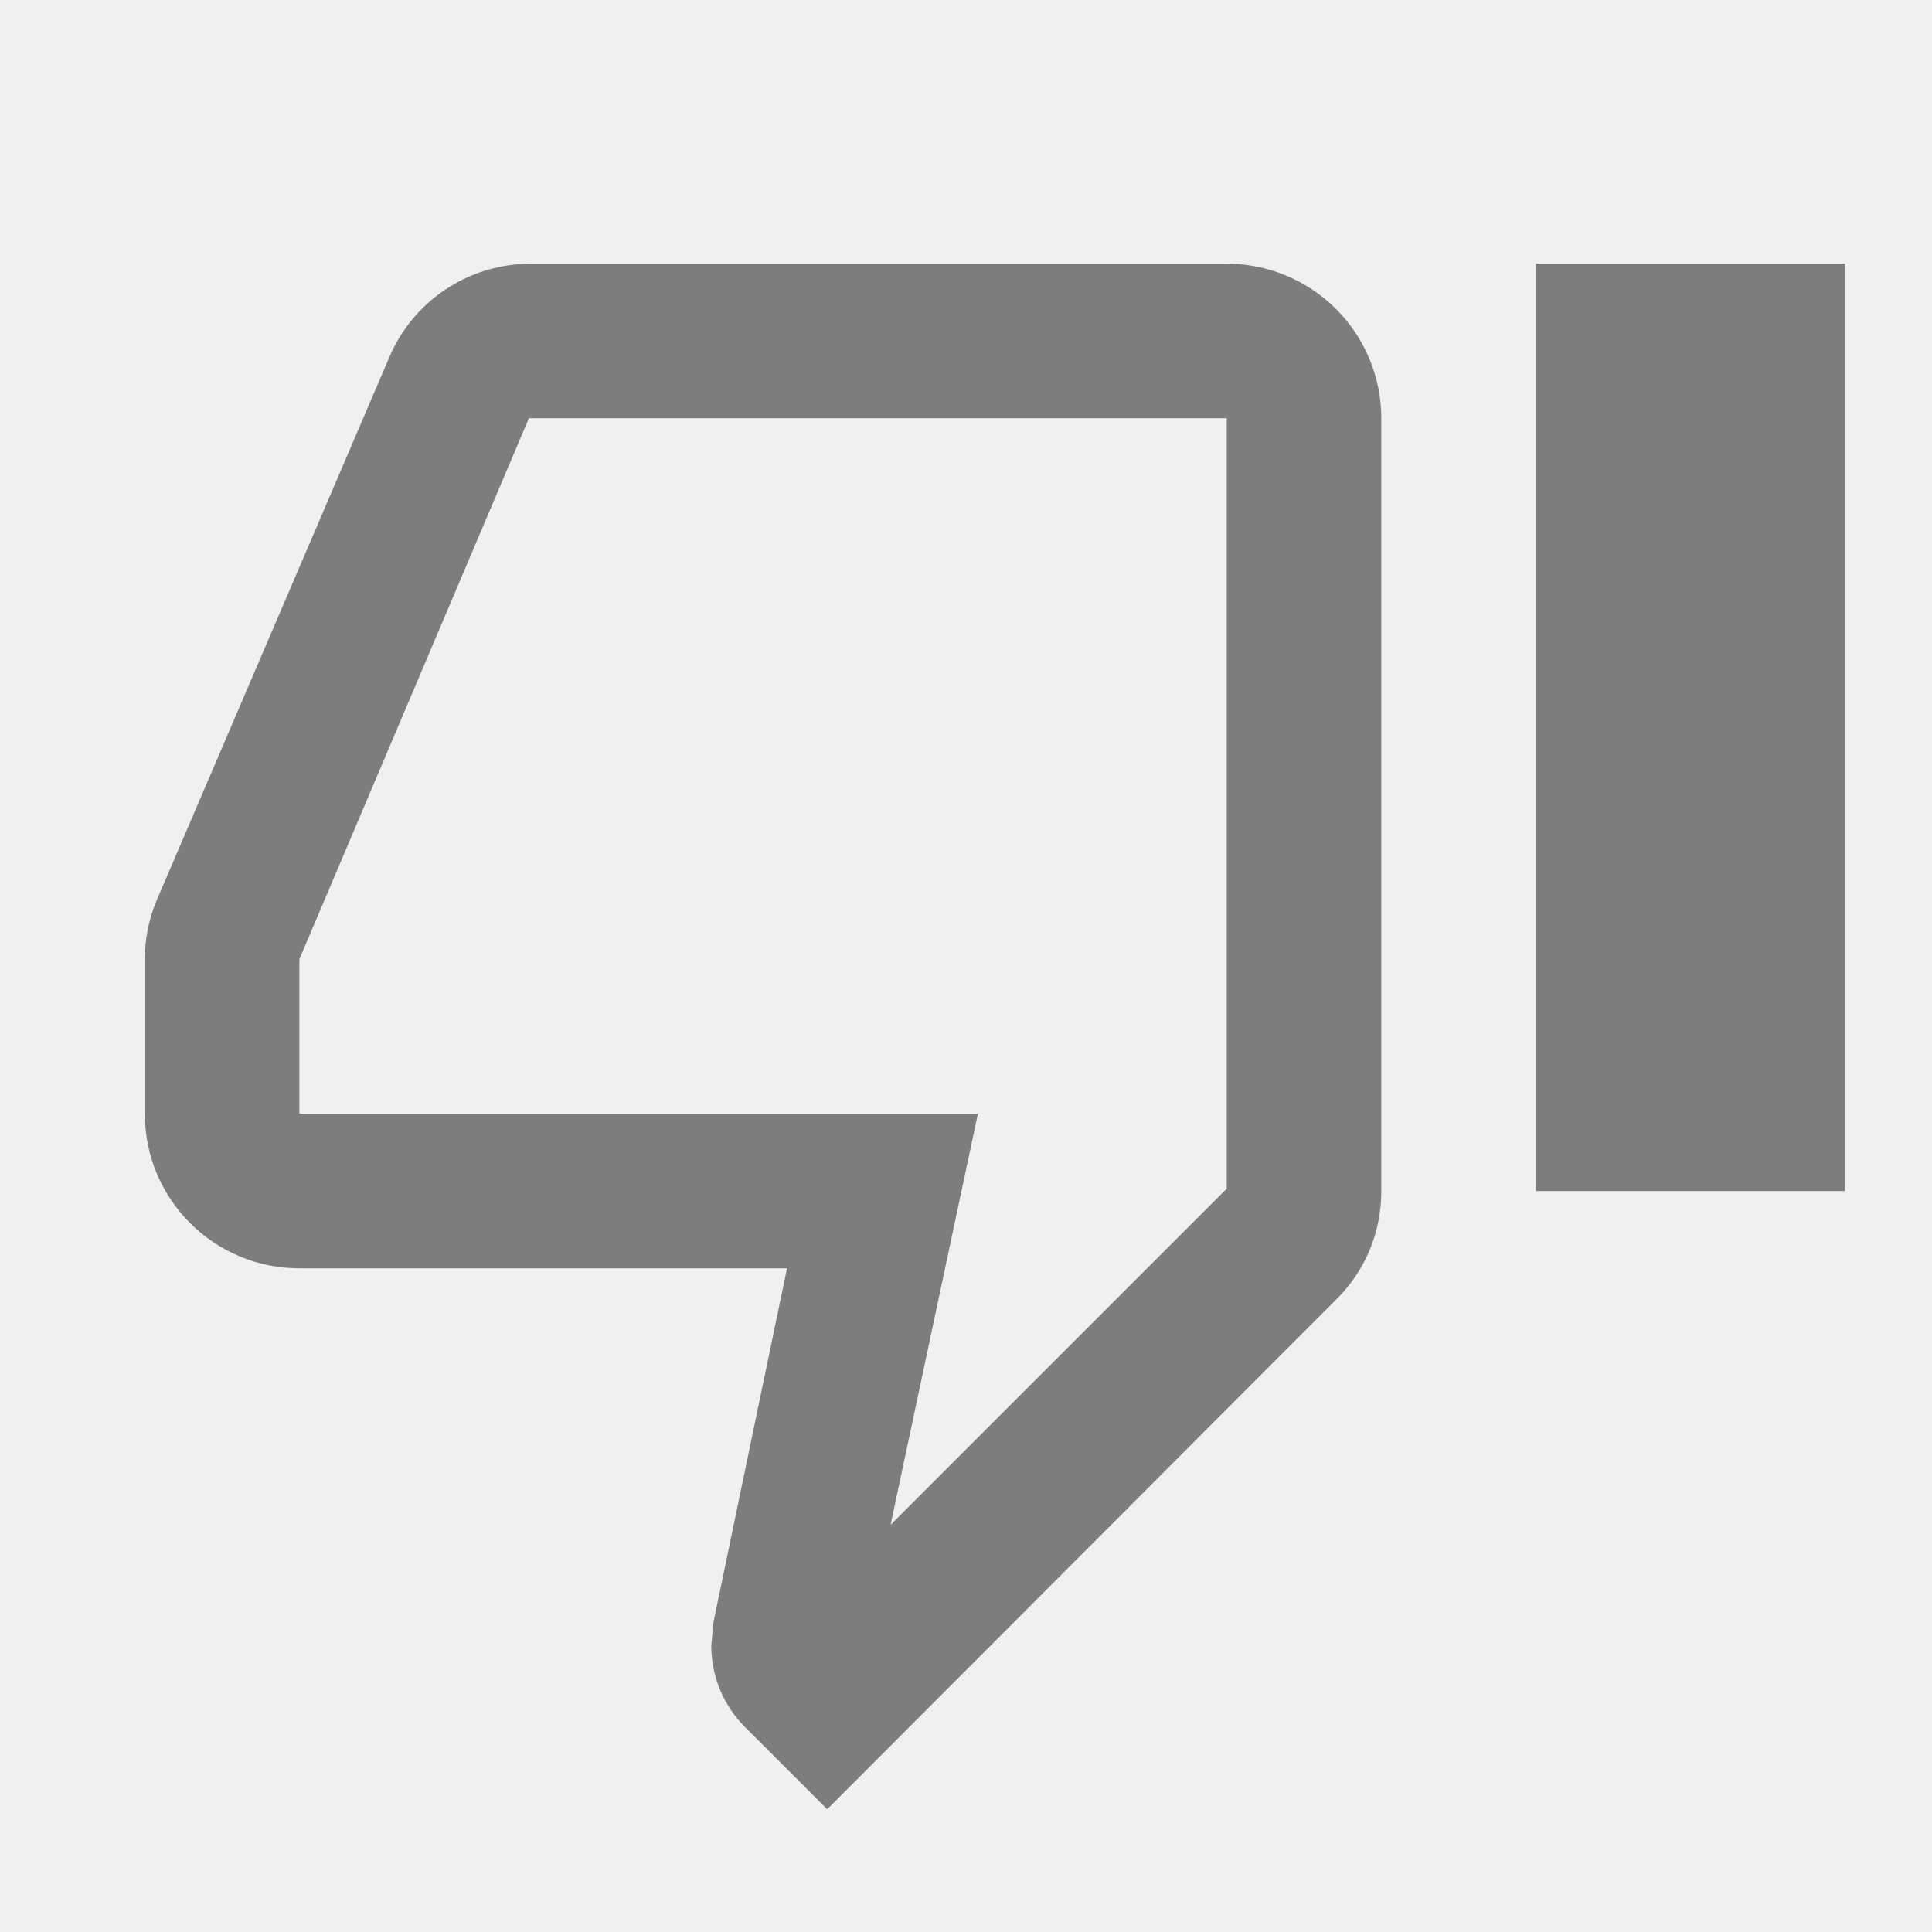
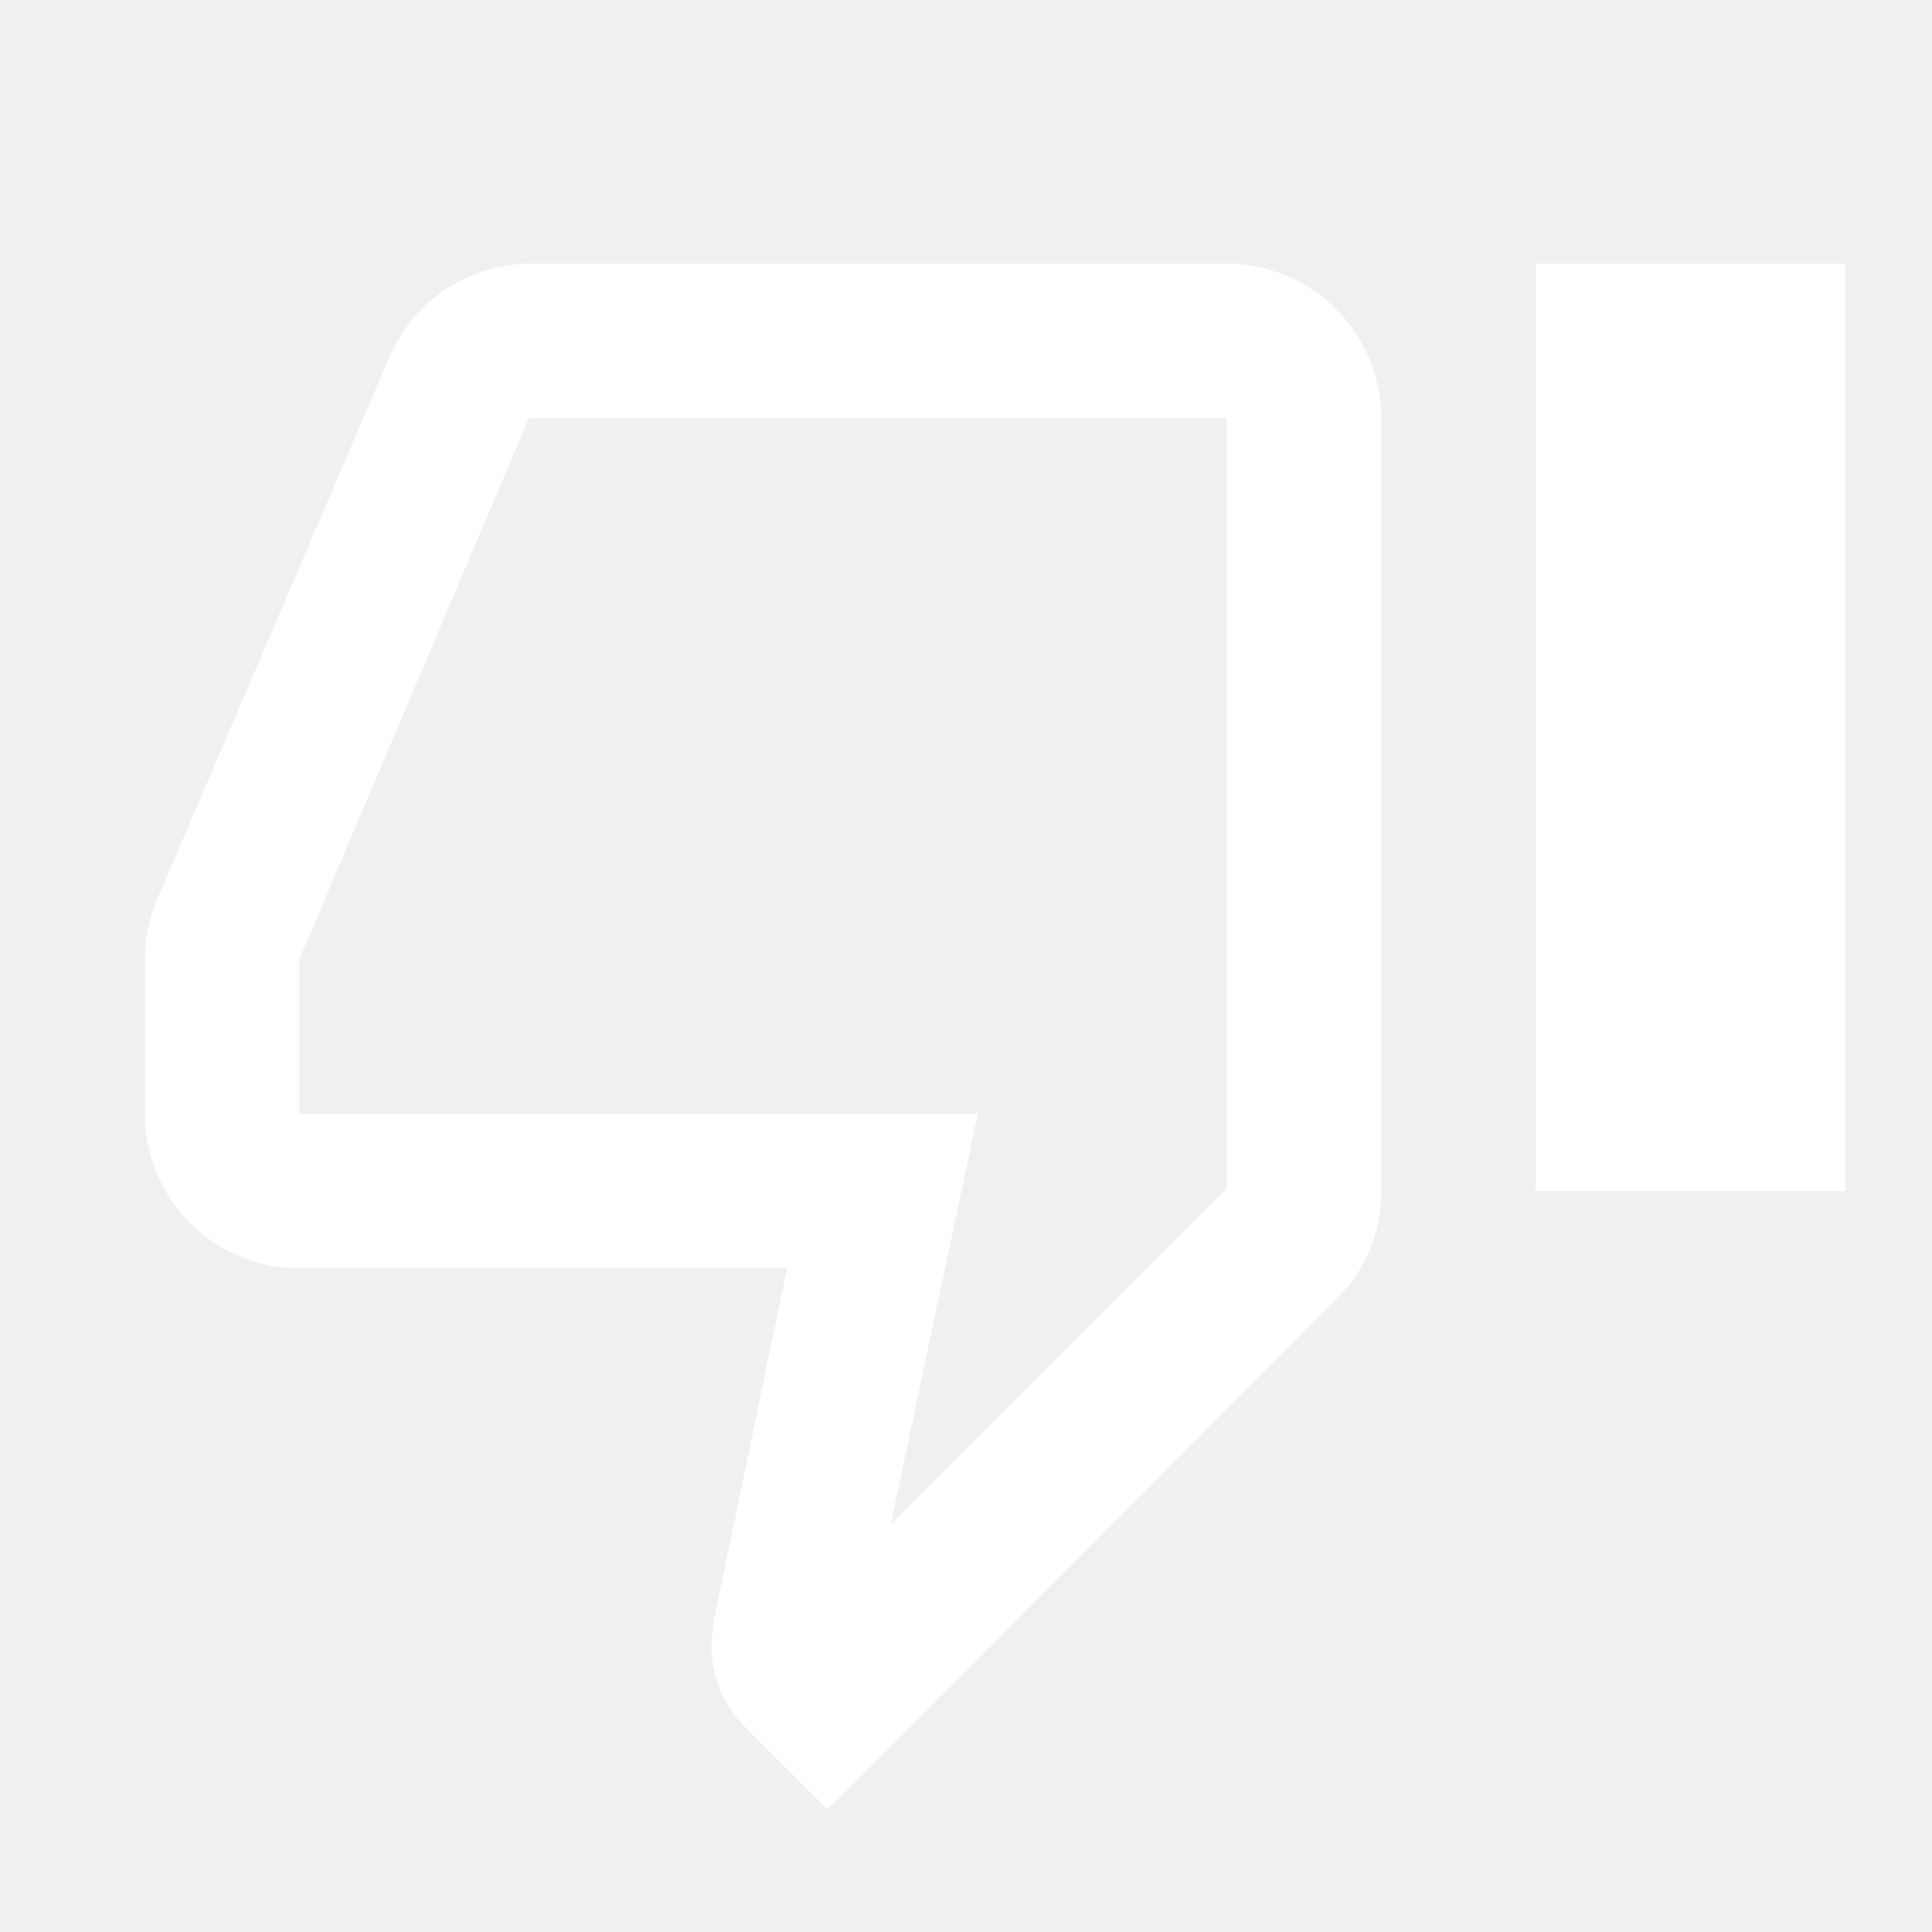
<svg xmlns="http://www.w3.org/2000/svg" width="25" height="25" viewBox="0 0 25 25" fill="none">
-   <path d="M19.874 15.412V3.412H23.874V15.412H19.874ZM15.874 3.412C16.404 3.412 16.913 3.623 17.288 3.998C17.663 4.373 17.874 4.882 17.874 5.412V15.412C17.874 15.962 17.654 16.462 17.284 16.822L10.704 23.412L9.644 22.352C9.374 22.082 9.204 21.712 9.204 21.292L9.234 20.982L10.184 16.412H3.874C2.764 16.412 1.874 15.512 1.874 14.412V12.412C1.874 12.152 1.924 11.912 2.014 11.682L5.034 4.632C5.334 3.912 6.044 3.412 6.874 3.412H15.874ZM15.874 5.412H6.844L3.874 12.412V14.412H12.654L11.524 19.732L15.874 15.382V5.412Z" fill="#7D7D7D" />
+   <path d="M19.874 15.412V3.412H23.874V15.412H19.874ZM15.874 3.412C16.404 3.412 16.913 3.623 17.288 3.998C17.663 4.373 17.874 4.882 17.874 5.412V15.412C17.874 15.962 17.654 16.462 17.284 16.822L10.704 23.412L9.644 22.352C9.374 22.082 9.204 21.712 9.204 21.292L9.234 20.982L10.184 16.412H3.874C2.764 16.412 1.874 15.512 1.874 14.412V12.412C1.874 12.152 1.924 11.912 2.014 11.682L5.034 4.632C5.334 3.912 6.044 3.412 6.874 3.412H15.874ZM15.874 5.412H6.844L3.874 12.412V14.412H12.654L11.524 19.732L15.874 15.382V5.412Z" fill="#fff" />
</svg>
